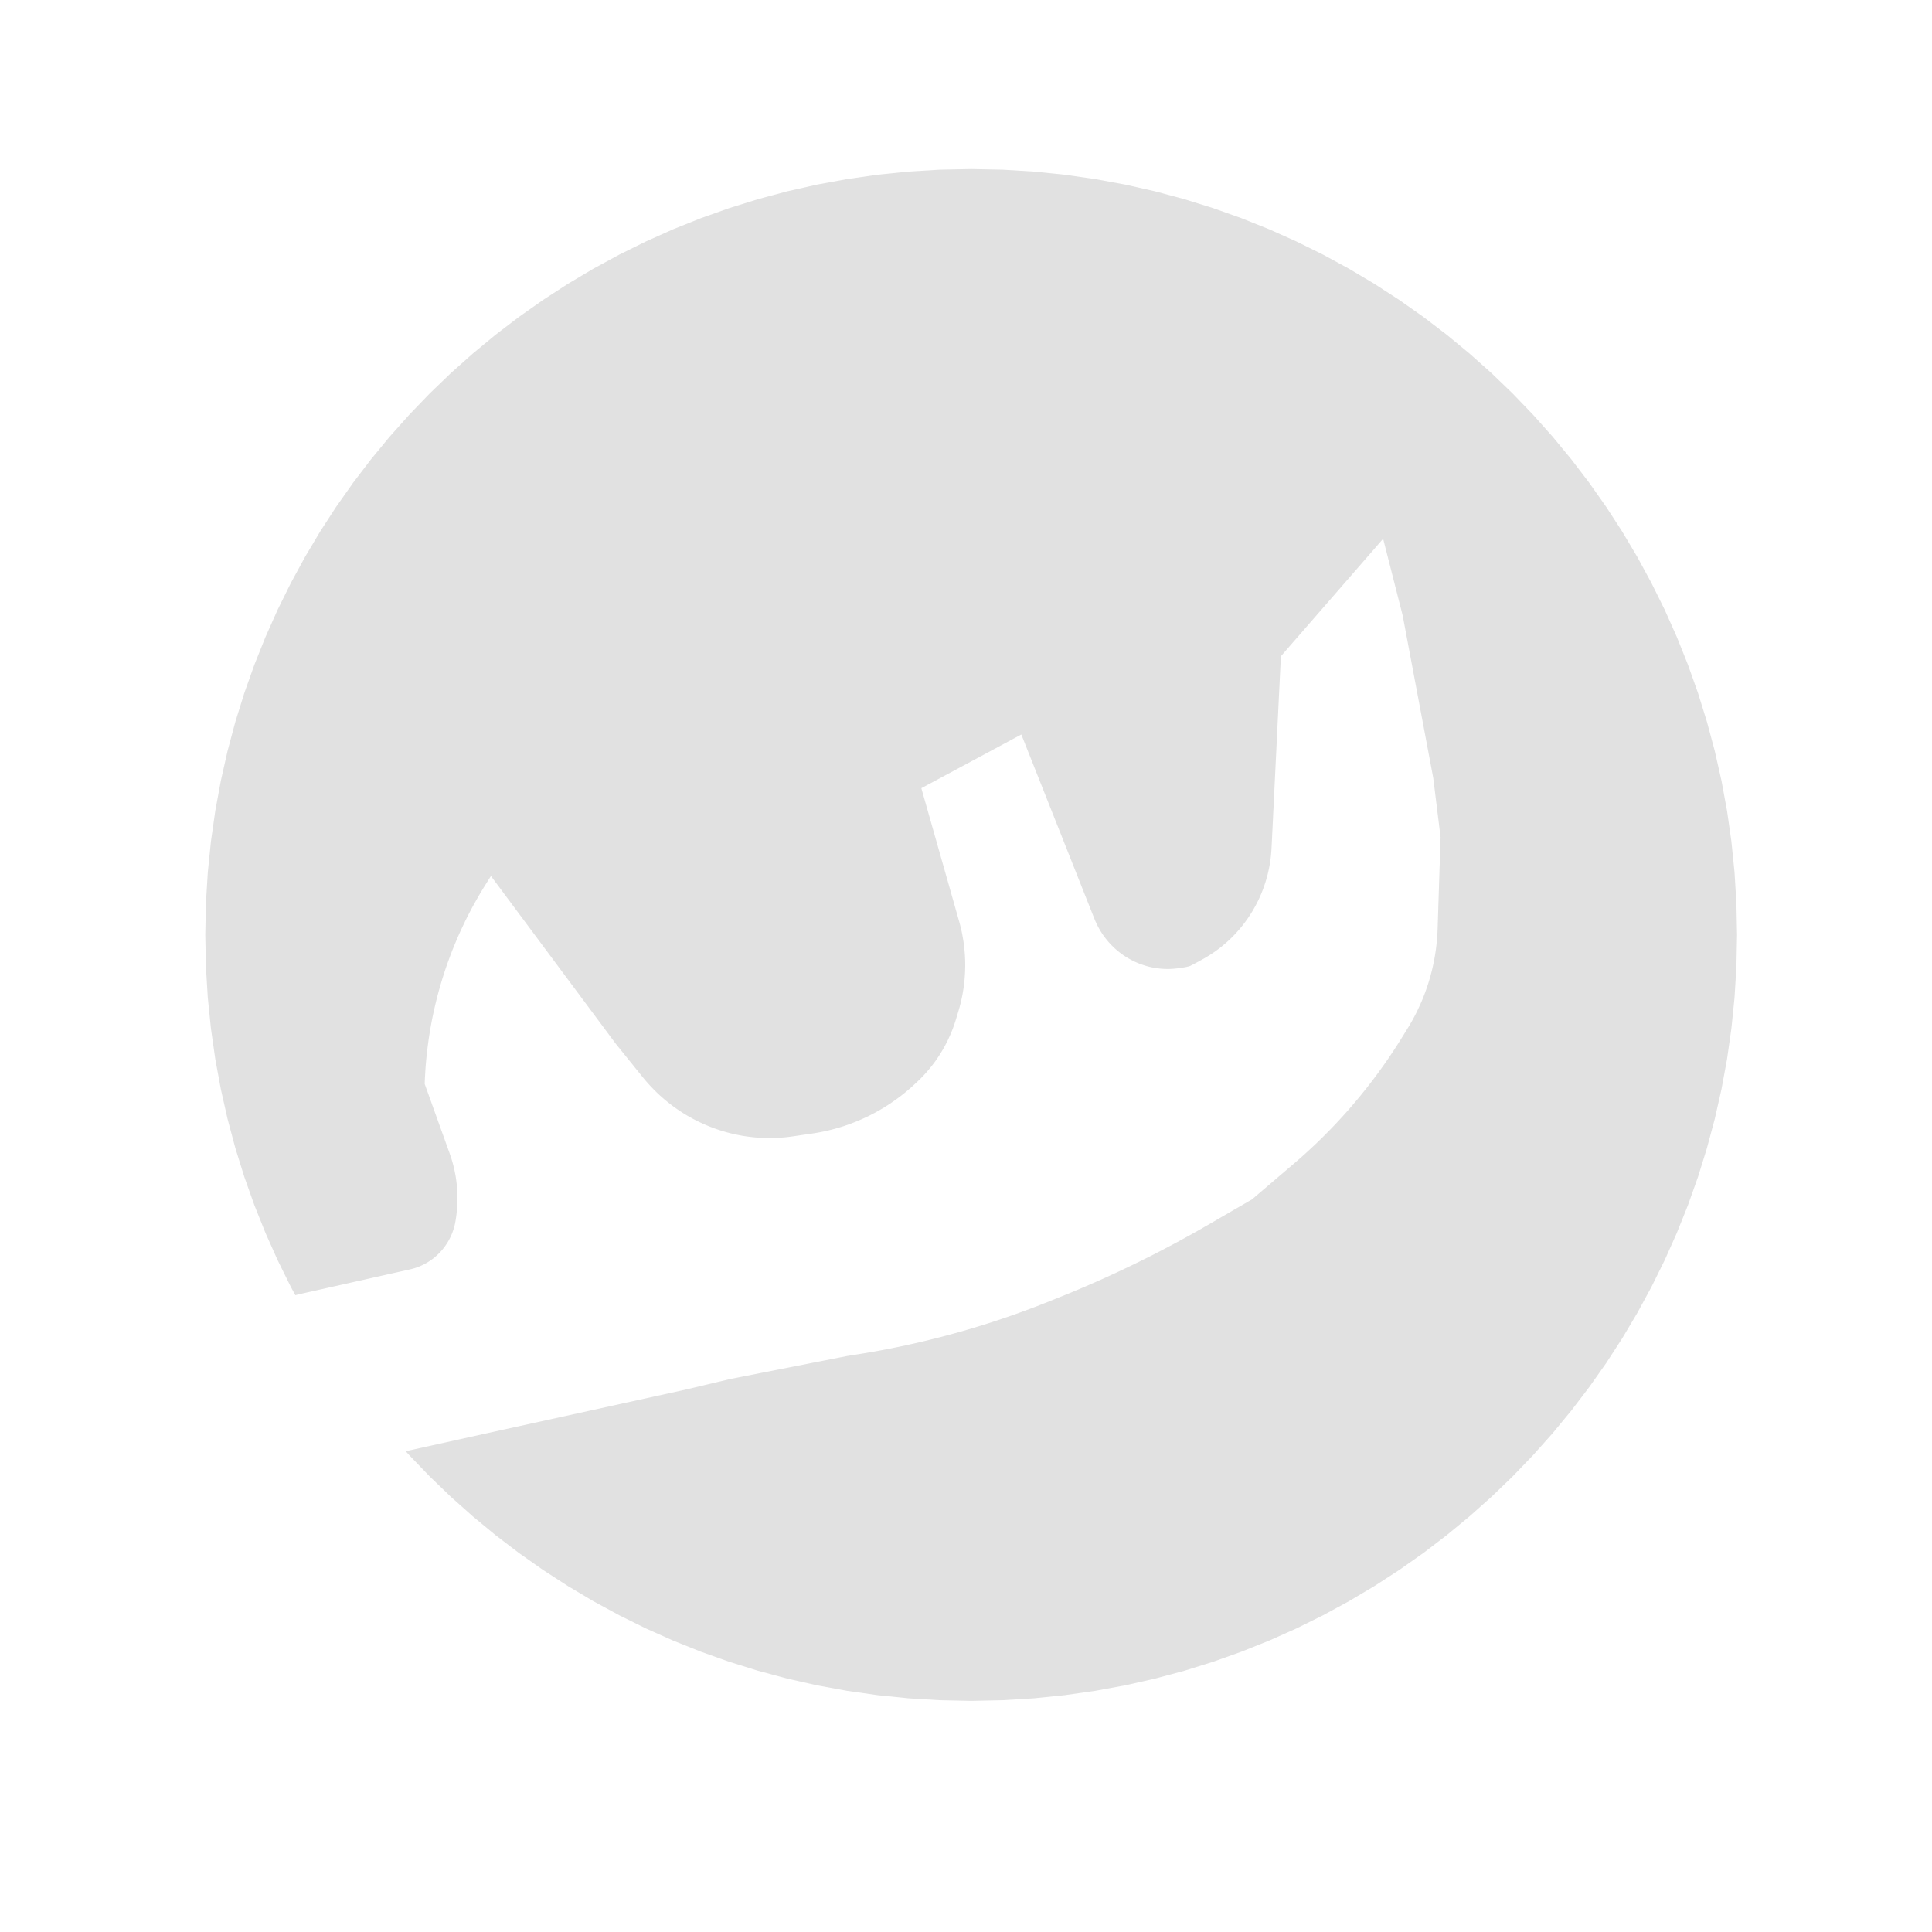
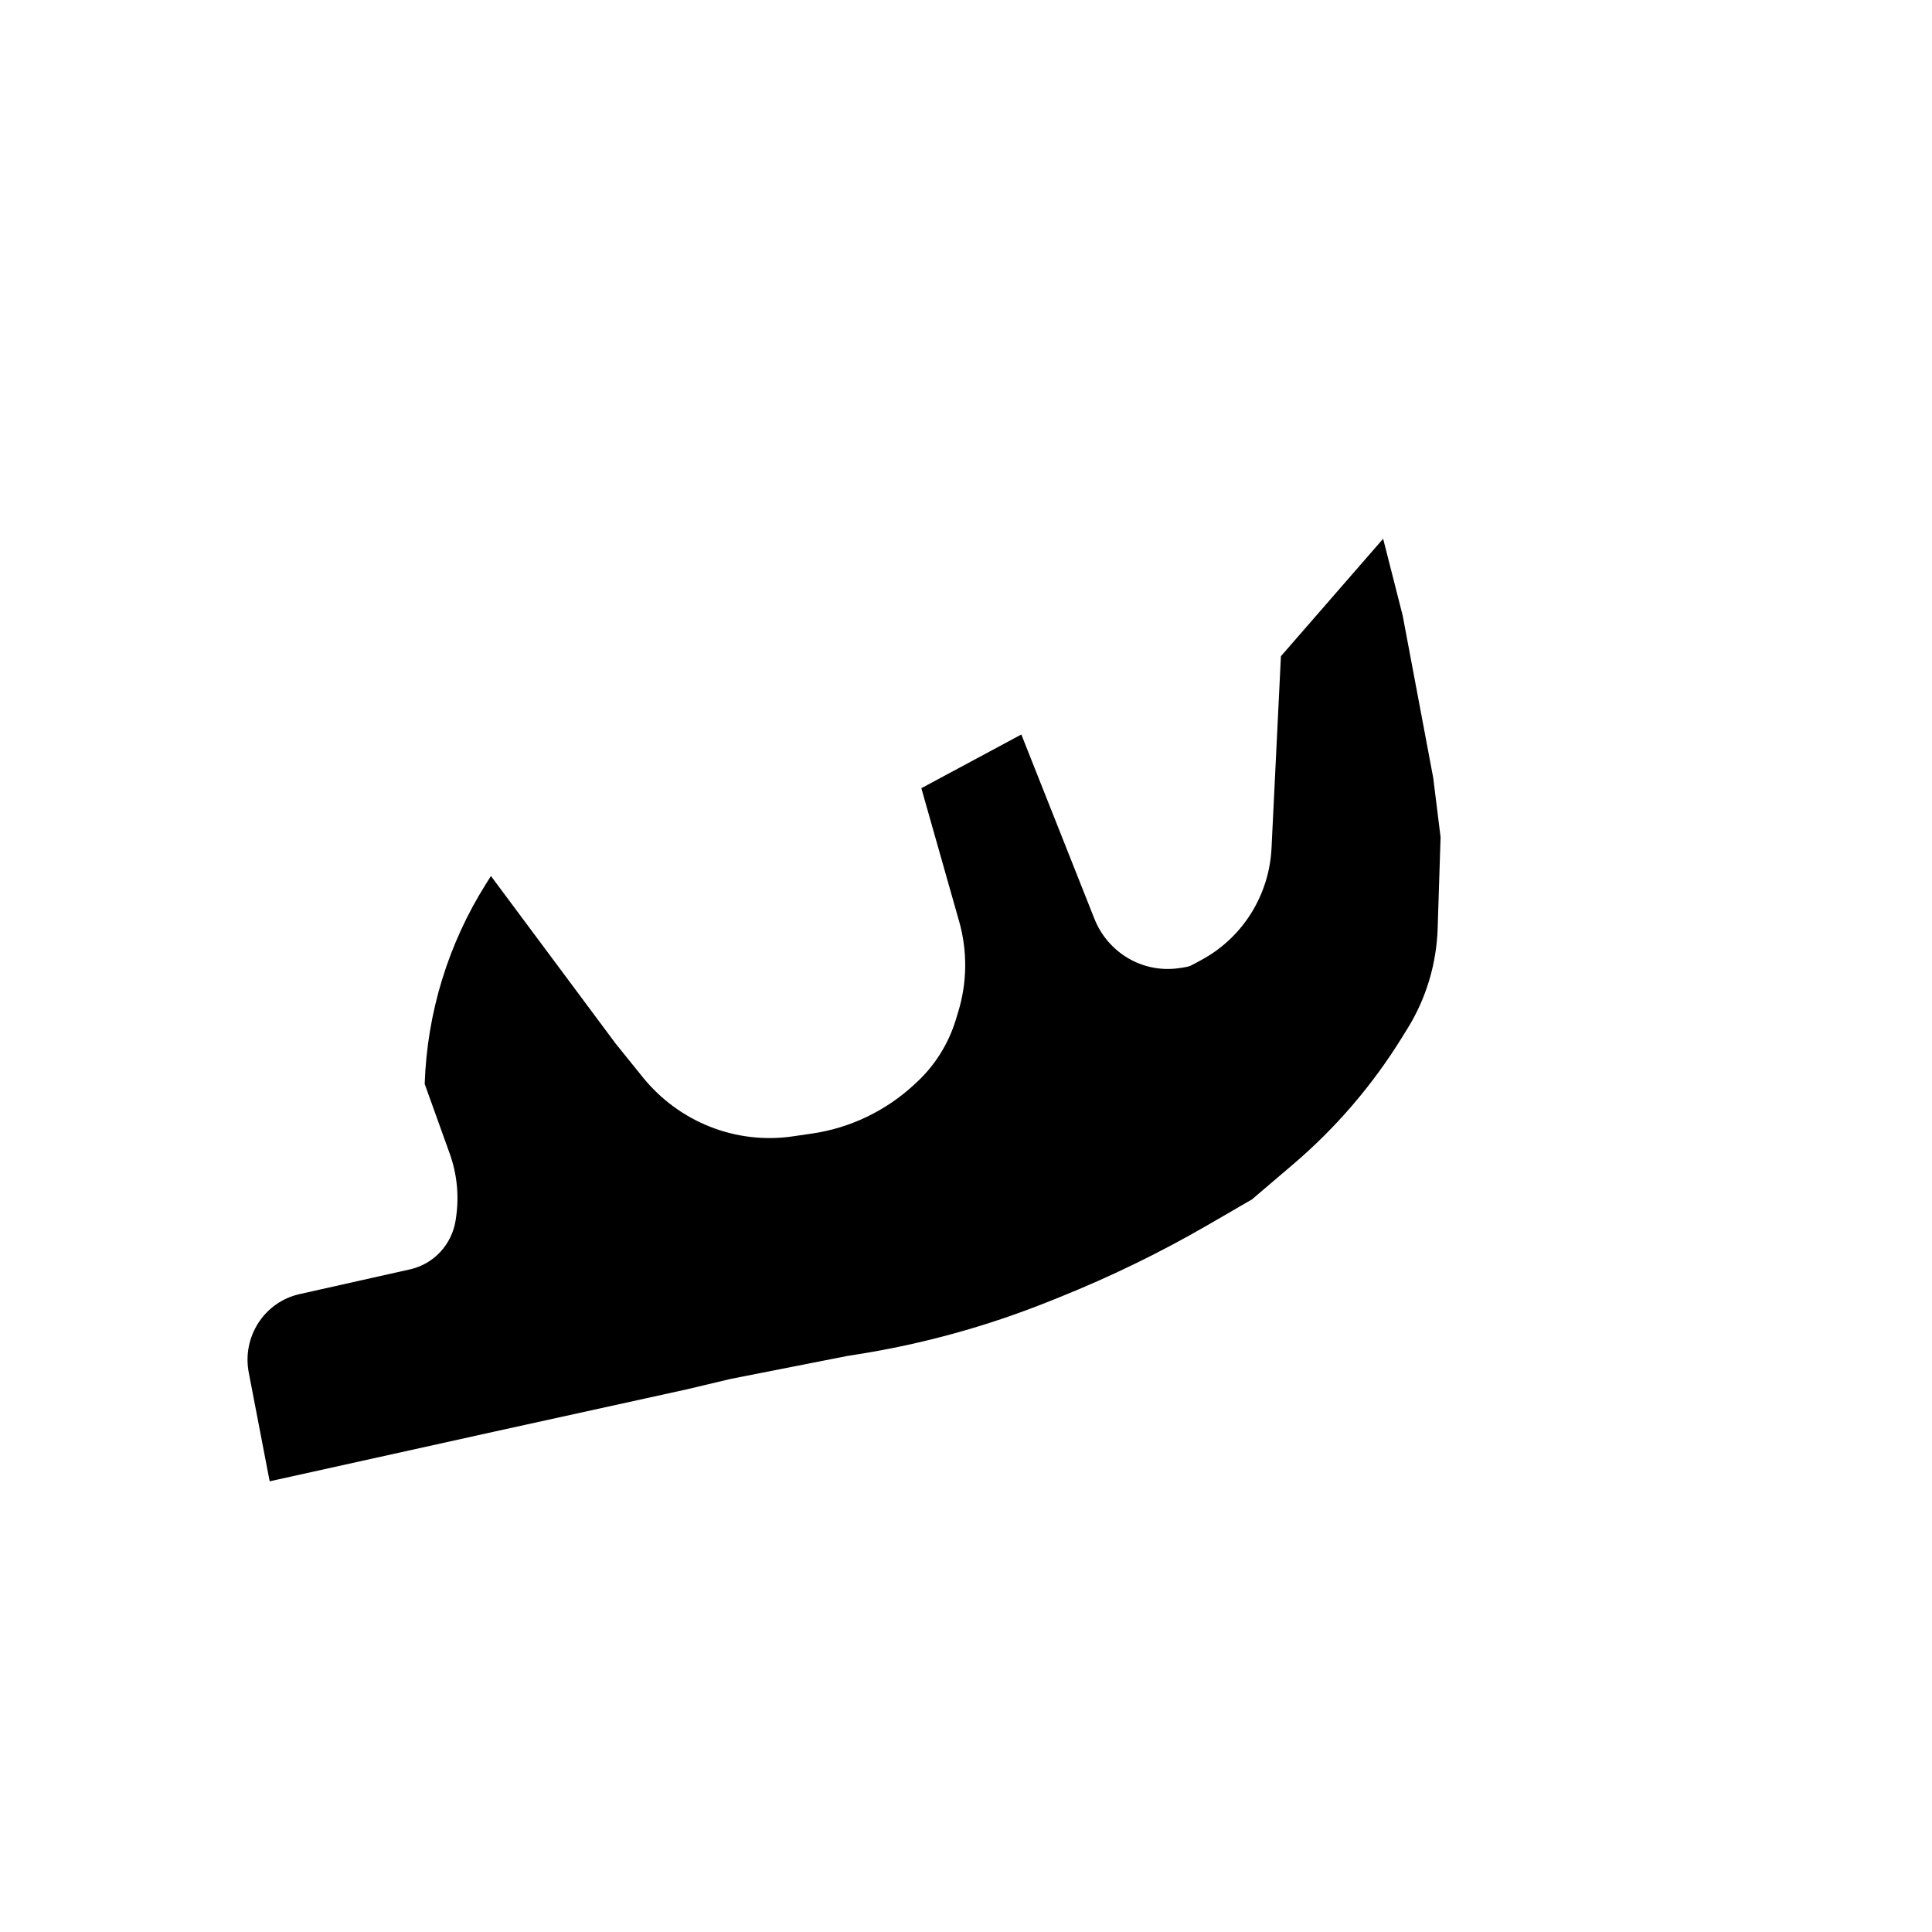
<svg xmlns="http://www.w3.org/2000/svg" xmlns:xlink="http://www.w3.org/1999/xlink" version="1.1" preserveAspectRatio="xMidYMid meet" viewBox="0 0 640 640" width="640" height="640">
  <defs>
-     <path d="M465.12 342.56L465.11 342.57L465.08 342.62L465.05 342.66L465.02 342.71L464.98 342.77L464.96 342.82L464.96 342.82L464.92 342.87L464.83 343.02L464.8 343.08L464.96 342.82L464.98 342.77L465.08 342.62L465.3 342.25L465.45 342.02L465.61 341.76L465.8 341.45L466.01 341.11L466.25 340.73L466.71 339.98L467.15 339.23L467.59 338.47L468.02 337.7L468.43 336.93L468.84 336.15L469.24 335.37L469.62 334.59L469.99 333.8L470.36 333L470.71 332.2L471.06 331.4L471.39 330.59L471.71 329.78L472.02 328.96L472.32 328.14L472.61 327.32L472.89 326.49L473.16 325.66L473.41 324.83L473.66 323.99L473.9 323.15L474.12 322.3L474.34 321.46L474.54 320.61L474.73 319.75L474.91 318.9L475.08 318.04L475.24 317.18L475.39 316.31L475.52 315.45L475.65 314.58L475.76 313.71L475.86 312.84L475.95 311.97L476.03 311.09L476.1 310.21L476.16 309.34L476.2 308.46L476.24 307.57L476.25 307.26L476.26 306.92L476.27 306.56L476.28 306.18L476.29 305.78L476.31 305.35L476.32 304.9L476.34 304.43L476.35 303.93L476.37 303.41L476.39 302.87L476.4 302.31L476.42 301.72L476.44 301.12L476.46 300.48L476.48 299.83L476.5 299.15L476.53 298.45L476.55 297.73L476.57 296.99L476.6 296.22L476.62 295.43L476.65 294.62L476.68 293.78L476.7 292.92L476.73 292.04L476.76 291.14L476.79 290.21L476.82 289.26L476.85 288.29L476.88 287.3L476.92 286.28L476.95 285.24L476.99 284.18L477.02 283.09L477.06 281.99L477.09 280.85L477.13 279.7L477.17 278.53L477.21 277.33L477.11 276.55L477.01 275.79L476.92 275.04L476.83 274.3L476.74 273.59L476.66 272.88L476.57 272.19L476.49 271.52L476.4 270.86L476.33 270.21L476.25 269.58L476.17 268.97L476.1 268.37L476.02 267.78L475.95 267.21L475.89 266.65L475.82 266.11L475.75 265.58L475.69 265.07L475.63 264.57L475.57 264.09L475.51 263.62L475.45 263.17L475.4 262.73L475.35 262.3L475.3 261.89L475.16 260.75L475.07 260.06L475.03 259.74L474.99 259.44L474.96 259.14L474.92 258.87L474.89 258.6L474.86 258.36L474.83 258.12L474.81 257.9L474.78 257.7L464.65 203.87L464.58 203.61L464.51 203.33L464.43 203.02L464.35 202.7L464.27 202.36L464.18 202L464.08 201.63L463.98 201.23L463.87 200.81L463.76 200.38L463.65 199.92L463.53 199.45L463.4 198.96L463.27 198.45L463.13 197.92L462.99 197.37L462.85 196.8L462.7 196.21L462.55 195.61L462.22 194.34L462.05 193.67L461.88 192.99L461.7 192.29L461.52 191.57L461.33 190.83L461.13 190.07L460.94 189.29L460.73 188.49L460.53 187.68L460.31 186.84L460.09 185.99L459.87 185.12L459.65 184.22L459.41 183.31L459.18 182.38L458.93 181.43L458.69 180.47L458.44 179.48L458.18 178.47L424.32 217.38L424.19 219.9L424.07 222.37L423.95 224.79L423.84 227.17L423.72 229.5L423.61 231.78L423.5 234.01L423.4 236.19L423.29 238.33L423.19 240.42L423.09 242.46L422.99 244.45L422.9 246.4L422.81 248.3L422.63 251.95L422.54 253.71L422.46 255.42L422.38 257.08L422.3 258.69L422.22 260.25L422.15 261.77L422.08 263.24L422.01 264.66L421.94 266.04L421.88 267.36L421.81 268.64L421.75 269.87L421.7 271.06L421.64 272.19L421.59 273.28L421.54 274.32L421.49 275.31L421.44 276.26L421.4 277.16L421.36 278.01L421.32 278.81L421.28 279.56L421.24 280.27L421.21 280.93L421.14 282.07L421.04 283.21L420.92 284.34L420.76 285.46L420.58 286.58L420.37 287.69L420.13 288.79L419.87 289.88L419.57 290.96L419.26 292.04L418.91 293.1L418.55 294.15L418.15 295.19L417.73 296.22L417.29 297.24L416.82 298.25L416.32 299.24L415.8 300.22L415.26 301.19L414.7 302.14L414.11 303.07L413.5 304L412.86 304.9L412.21 305.79L411.53 306.67L410.83 307.53L410.1 308.36L409.36 309.19L408.6 309.99L407.81 310.78L407 311.54L406.18 312.29L405.33 313.01L404.47 313.72L403.58 314.4L402.68 315.07L401.75 315.71L400.81 316.33L399.85 316.92L398.87 317.5L398.76 317.56L398.64 317.63L398.52 317.69L398.41 317.76L398.29 317.82L398.18 317.89L398.06 317.95L397.95 318.01L397.83 318.08L397.72 318.14L397.6 318.2L397.49 318.27L397.37 318.33L397.26 318.39L397.15 318.45L397.03 318.51L396.92 318.58L396.81 318.64L396.69 318.7L396.58 318.76L396.47 318.82L396.36 318.88L396.24 318.94L396.13 319L396.02 319.06L395.91 319.12L395.8 319.17L395.69 319.23L395.58 319.29L395.47 319.35L395.36 319.41L395.25 319.46L395.14 319.52L395.03 319.58L394.92 319.64L394.81 319.69L394.7 319.75L394.59 319.8L394.48 319.86L394.38 319.92L394.33 319.94L394.29 319.96L394.24 319.98L394.19 320L394.13 320.02L394.07 320.04L394.01 320.06L393.95 320.08L393.88 320.1L393.81 320.12L393.74 320.14L393.66 320.16L393.58 320.18L393.5 320.2L393.41 320.22L393.32 320.24L393.23 320.26L393.13 320.29L393.03 320.31L392.93 320.33L392.82 320.35L392.71 320.37L392.6 320.39L392.49 320.41L392.37 320.43L392.25 320.46L392.12 320.48L391.99 320.5L391.86 320.52L391.73 320.54L391.59 320.56L391.45 320.59L391.3 320.61L391.16 320.63L391.01 320.65L390.85 320.67L390.7 320.7L390.54 320.72L390.37 320.74L390.21 320.76L389.32 320.86L388.43 320.94L387.55 320.98L386.68 320.99L385.8 320.97L384.93 320.92L384.07 320.84L383.21 320.73L382.36 320.6L381.52 320.44L380.68 320.25L379.85 320.03L379.03 319.78L378.22 319.51L377.42 319.22L376.64 318.89L375.86 318.55L375.09 318.17L374.34 317.77L373.6 317.35L372.88 316.91L372.16 316.44L371.47 315.94L370.79 315.43L370.12 314.89L369.48 314.33L368.85 313.74L368.24 313.14L367.64 312.51L367.07 311.87L366.52 311.2L365.98 310.51L365.47 309.81L364.98 309.08L364.51 308.34L364.07 307.57L363.65 306.79L363.25 305.99L362.88 305.18L362.53 304.34L362.28 303.71L362.01 303.03L361.72 302.31L361.42 301.54L361.09 300.72L360.75 299.86L360.39 298.95L360.01 298L359.62 297L359.2 295.95L358.77 294.86L358.32 293.72L357.85 292.54L357.36 291.31L356.86 290.04L356.34 288.72L355.79 287.35L355.23 285.94L354.66 284.49L354.06 282.98L353.45 281.43L352.16 278.2L351.5 276.51L350.81 274.78L350.1 273L349.38 271.18L348.64 269.31L347.88 267.4L347.1 265.44L346.31 263.43L345.49 261.38L344.66 259.28L343.81 257.14L342.94 254.95L342.06 252.71L341.15 250.43L340.23 248.11L339.29 245.73L338.33 243.31L305.21 261.1L305.7 262.84L306.19 264.56L306.67 266.24L307.13 267.88L307.59 269.5L308.04 271.08L308.48 272.63L308.91 274.15L309.33 275.63L309.74 277.08L310.15 278.49L310.54 279.88L310.92 281.23L311.3 282.54L311.66 283.83L312.01 285.08L312.36 286.3L312.7 287.48L313.02 288.63L313.34 289.75L313.65 290.84L313.95 291.89L314.24 292.91L314.52 293.9L314.79 294.85L315.05 295.77L315.3 296.66L315.54 297.51L315.78 298.34L316 299.12L316.21 299.88L316.42 300.6L316.61 301.29L316.8 301.95L316.98 302.57L317.14 303.16L317.3 303.71L317.45 304.24L317.59 304.73L317.72 305.19L317.92 305.92L318.11 306.66L318.3 307.4L318.47 308.14L318.63 308.88L318.78 309.63L318.91 310.38L319.04 311.13L319.16 311.87L319.27 312.63L319.36 313.38L319.45 314.13L319.52 314.88L319.58 315.64L319.64 316.39L319.68 317.15L319.71 317.91L319.73 318.66L319.74 319.42L319.74 320.17L319.72 320.93L319.7 321.69L319.67 322.44L319.62 323.2L319.57 323.95L319.5 324.7L319.42 325.46L319.34 326.21L319.24 326.96L319.13 327.71L319.01 328.46L318.88 329.21L318.74 329.95L318.58 330.7L318.42 331.44L318.25 332.18L318.06 332.92L317.87 333.65L317.66 334.39L317.44 335.12L317.38 335.33L317.32 335.51L317.28 335.68L317.23 335.82L317.2 335.94L317.16 336.04L317.14 336.12L317.12 336.19L317.1 336.25L317.09 336.29L317.08 336.31L317.07 336.33L317.07 336.34L317.07 336.34L317.07 336.33L317.08 336.33L317.08 336.32L317.08 336.3L317.09 336.28L317.12 336.17L317.12 336.16L317.12 336.16L317.11 336.2L317.09 336.28L317.07 336.34L317.05 336.42L317.02 336.51L316.95 336.76L316.9 336.91L316.85 337.08L316.79 337.28L316.72 337.51L316.64 337.76L316.46 338.35L316.26 338.95L316.06 339.53L315.85 340.12L315.64 340.71L315.41 341.29L315.18 341.86L314.94 342.43L314.7 343L314.44 343.57L314.18 344.13L313.92 344.69L313.64 345.25L313.36 345.8L313.07 346.34L312.77 346.89L312.47 347.42L312.16 347.96L311.84 348.49L311.52 349.01L311.19 349.54L310.85 350.05L310.51 350.56L310.16 351.07L309.8 351.58L309.44 352.07L309.06 352.57L308.69 353.06L308.3 353.54L307.91 354.02L307.52 354.49L307.11 354.96L306.71 355.43L306.29 355.88L305.87 356.34L305.44 356.78L305.01 357.23L304.57 357.66L304.12 358.09L303.67 358.52L303.45 358.72L303.41 358.76L303.41 358.76L303.37 358.79L303.34 358.83L303.26 358.89L303.25 358.91L303.13 359.02L303.13 359.02L303.1 359.05L302.99 359.15L302.87 359.26L302.85 359.28L302.81 359.32L302.75 359.37L302.73 359.39L302.14 359.93L301.42 360.57L300.69 361.19L299.95 361.81L299.21 362.41L298.46 363L297.7 363.57L296.93 364.14L296.15 364.69L295.37 365.23L294.58 365.76L293.78 366.28L292.97 366.79L292.16 367.28L291.34 367.76L290.52 368.23L289.68 368.68L288.84 369.12L288 369.55L287.15 369.97L286.29 370.37L285.42 370.76L284.55 371.14L283.68 371.5L282.8 371.85L281.91 372.19L281.02 372.52L280.13 372.83L279.23 373.13L278.32 373.41L277.41 373.68L276.5 373.94L275.58 374.18L274.65 374.41L273.73 374.63L272.8 374.83L271.86 375.02L270.92 375.19L269.98 375.35L269.04 375.5L268.51 375.57L268.03 375.64L267.6 375.7L267.21 375.76L266.86 375.81L266.56 375.86L266.28 375.9L266.05 375.93L265.84 375.96L265.66 375.99L265.51 376.01L265.39 376.03L265.29 376.04L265.21 376.05L265.1 376.07L265.06 376.08L265.03 376.08L265.02 376.08L265.01 376.08L265 376.09L264.98 376.09L264.91 376.1L264.86 376.11L264.79 376.12L264.7 376.13L264.59 376.15L264.45 376.17L264.29 376.19L264.1 376.22L263.88 376.25L263.63 376.29L263.34 376.33L263.01 376.38L262.65 376.43L261.24 376.62L259.82 376.77L258.41 376.88L257 376.95L255.6 376.99L254.19 376.99L252.79 376.95L251.4 376.88L250.01 376.77L248.62 376.62L247.24 376.44L245.87 376.23L244.51 375.97L243.15 375.69L241.8 375.36L240.47 375.01L239.14 374.62L237.82 374.19L236.52 373.74L235.22 373.24L233.94 372.72L232.68 372.16L231.42 371.57L230.18 370.95L228.96 370.29L227.75 369.61L226.56 368.89L225.39 368.14L224.23 367.36L223.09 366.55L221.98 365.71L220.88 364.83L219.8 363.93L218.74 363L217.71 362.04L216.7 361.04L215.71 360.02L214.74 358.97L213.8 357.9L212.88 356.79L212.79 356.67L212.69 356.55L212.58 356.42L212.47 356.28L212.35 356.13L212.22 355.97L212.09 355.8L211.95 355.63L211.8 355.45L211.65 355.26L211.49 355.06L211.32 354.85L211.15 354.63L210.96 354.41L210.78 354.18L210.58 353.93L210.38 353.69L210.17 353.43L209.96 353.16L209.74 352.89L209.51 352.6L209.28 352.31L209.03 352.01L208.79 351.71L208.53 351.39L208.27 351.07L208 350.73L207.73 350.39L207.44 350.04L207.16 349.69L206.86 349.32L206.56 348.94L206.25 348.56L205.93 348.17L205.61 347.77L205.28 347.36L204.95 346.95L204.6 346.52L204.25 346.09L203.9 345.65L162.63 290.19L162.57 290.29L162.5 290.4L162.44 290.5L162.37 290.6L162.31 290.7L162.25 290.79L162.19 290.89L162.13 290.98L162.08 291.07L162.02 291.16L161.97 291.24L161.91 291.33L161.86 291.41L161.81 291.49L161.72 291.64L161.67 291.71L161.58 291.86L161.38 292.18L161.34 292.23L161.31 292.29L161.28 292.34L161.24 292.39L161.18 292.49L161.15 292.54L161.13 292.58L161.1 292.62L161.07 292.66L161.05 292.7L161.03 292.74L161.01 292.77L160.99 292.8L160.97 292.83L160.95 292.86L160.03 294.35L159.12 295.85L158.24 297.36L157.38 298.88L156.53 300.41L155.71 301.96L154.91 303.51L154.13 305.07L153.38 306.65L152.64 308.23L151.92 309.82L151.23 311.42L150.56 313.03L149.9 314.64L149.27 316.27L148.67 317.9L148.08 319.54L147.51 321.19L146.97 322.85L146.45 324.51L145.95 326.18L145.47 327.86L145.01 329.54L144.58 331.23L144.17 332.93L143.78 334.63L143.41 336.33L143.06 338.05L142.74 339.76L142.44 341.49L142.16 343.21L141.91 344.94L141.68 346.68L141.47 348.42L141.28 350.16L141.11 351.91L140.97 353.66L140.86 355.41L140.76 357.17L140.69 358.93L140.69 358.96L140.69 358.97L140.69 358.99L140.69 359.01L140.69 359.03L140.68 359.05L140.68 359.06L141.01 359.97L141.33 360.86L141.65 361.74L141.96 362.6L142.26 363.45L142.56 364.27L142.85 365.08L143.13 365.87L143.41 366.65L143.68 367.41L143.95 368.15L144.21 368.87L144.46 369.57L144.71 370.26L144.95 370.93L145.18 371.59L145.41 372.22L145.63 372.84L145.85 373.44L146.06 374.03L146.26 374.59L146.46 375.14L146.65 375.68L147.02 376.69L147.67 378.51L147.82 378.92L148.09 379.69L148.22 380.05L148.35 380.39L148.46 380.72L148.57 381.03L148.68 381.32L148.78 381.59L148.87 381.85L148.95 382.08L149.13 382.6L149.31 383.12L149.48 383.64L149.64 384.16L149.8 384.68L149.94 385.2L150.09 385.73L150.22 386.26L150.35 386.79L150.47 387.32L150.59 387.85L150.7 388.38L150.8 388.91L150.9 389.45L150.99 389.98L151.07 390.52L151.15 391.06L151.21 391.6L151.28 392.14L151.33 392.68L151.38 393.22L151.42 393.76L151.46 394.3L151.49 394.84L151.51 395.39L151.53 395.93L151.54 396.47L151.54 397.02L151.53 397.56L151.52 398.1L151.5 398.65L151.48 399.19L151.45 399.73L151.41 400.28L151.37 400.82L151.31 401.36L151.25 401.91L151.19 402.45L151.12 402.99L151.04 403.53L151.03 403.57L151.02 403.67L151.01 403.73L150.98 403.89L150.98 403.95L150.96 404.05L150.96 404.06L150.94 404.15L150.94 404.17L150.93 404.27L150.93 404.23L150.84 404.76L150.73 405.35L150.59 405.95L150.44 406.53L150.27 407.11L150.08 407.67L149.88 408.24L149.66 408.79L149.43 409.33L149.18 409.87L148.91 410.4L148.63 410.92L148.34 411.42L148.03 411.92L147.7 412.41L147.37 412.89L147.02 413.36L146.65 413.82L146.28 414.26L145.89 414.7L145.48 415.12L145.07 415.53L144.64 415.92L144.21 416.31L143.76 416.68L143.3 417.04L142.83 417.38L142.34 417.72L141.85 418.03L141.35 418.33L140.84 418.62L140.32 418.89L139.79 419.15L139.25 419.39L138.7 419.62L138.14 419.83L137.58 420.02L137.01 420.19L136.43 420.35L135.84 420.49L134.97 420.69L134.09 420.89L133.19 421.09L132.29 421.29L131.37 421.5L130.44 421.7L129.51 421.91L128.56 422.12L127.61 422.34L126.66 422.55L125.7 422.77L124.73 422.98L123.76 423.2L122.79 423.42L121.81 423.64L119.86 424.08L118.88 424.3L117.9 424.51L116.93 424.73L115.96 424.95L114.99 425.17L114.03 425.38L113.08 425.6L112.13 425.81L111.18 426.02L110.25 426.23L109.32 426.44L108.4 426.64L107.5 426.85L106.6 427.05L105.72 427.24L104.85 427.44L104 427.63L103.15 427.82L102.33 428L101.52 428.18L100.73 428.36L99.95 428.54L99.2 428.7L98.33 428.92L97.85 429.06L96.33 426.27L91.97 417.44L87.95 408.43L84.27 399.24L80.94 389.87L77.97 380.34L75.38 370.65L73.16 360.82L71.32 350.84L69.88 340.74L68.84 330.51L68.21 320.17L68 309.71L68.21 299.26L68.84 288.92L69.88 278.69L71.32 268.58L73.16 258.61L75.38 248.77L77.97 239.09L80.94 229.56L84.27 220.19L87.95 211L91.97 201.98L96.33 193.16L101.02 184.53L106.03 176.11L111.35 167.9L116.98 159.92L122.9 152.16L129.1 144.64L135.59 137.37L142.34 130.35L149.36 123.59L156.64 117.11L164.15 110.9L171.91 104.98L179.9 99.36L188.11 94.04L196.53 89.03L205.16 84.34L213.98 79.98L222.99 75.95L232.19 72.27L241.55 68.95L251.08 65.98L260.77 63.38L270.6 61.16L280.58 59.33L290.68 57.88L300.91 56.84L311.26 56.21L321.71 56L332.16 56.21L342.51 56.84L352.73 57.88L362.84 59.33L372.81 61.16L382.65 63.38L392.34 65.98L401.87 68.95L411.23 72.27L420.43 75.95L429.44 79.98L438.26 84.34L446.89 89.03L455.31 94.04L463.52 99.36L471.51 104.98L479.26 110.9L486.78 117.11L494.06 123.59L501.08 130.35L507.83 137.37L514.32 144.64L520.52 152.16L526.44 159.92L532.07 167.9L537.39 176.11L542.4 184.53L547.08 193.16L551.45 201.98L555.47 211L559.15 220.19L562.48 229.56L565.44 239.09L568.04 248.77L570.26 258.61L572.1 268.58L573.54 278.69L574.58 288.92L575.21 299.26L575.42 309.71L575.21 320.17L574.58 330.51L573.54 340.74L572.1 350.84L570.26 360.82L568.04 370.65L565.44 380.34L562.48 389.87L559.15 399.24L555.47 408.43L551.45 417.44L547.08 426.27L542.4 434.89L537.39 443.32L532.07 451.53L526.44 459.51L520.52 467.27L514.32 474.79L507.83 482.06L501.08 489.08L494.06 495.84L486.78 502.32L479.26 508.53L471.51 514.45L463.52 520.07L455.31 525.39L446.89 530.4L438.26 535.09L429.44 539.45L420.43 543.47L411.23 547.15L401.87 550.48L392.34 553.45L382.65 556.05L372.81 558.27L362.84 560.1L352.73 561.54L342.51 562.58L332.16 563.21L321.71 563.43L311.26 563.21L300.91 562.58L290.68 561.54L280.58 560.1L270.6 558.27L260.77 556.05L251.08 553.45L241.55 550.48L232.19 547.15L222.99 543.47L213.98 539.45L205.16 535.09L196.53 530.4L188.11 525.39L179.9 520.07L171.91 514.45L164.15 508.53L156.64 502.32L149.36 495.84L142.34 489.08L135.59 482.06L134.4 480.73L163.84 474.22L227.31 460.28L227.9 460.14L228.48 460.01L229.6 459.74L230.14 459.61L230.68 459.48L231.2 459.36L231.71 459.24L232.21 459.12L232.7 459.01L233.17 458.89L233.64 458.78L234.09 458.67L234.54 458.57L234.97 458.47L235.39 458.37L235.8 458.27L236.2 458.18L236.59 458.08L236.96 457.99L237.33 457.91L237.68 457.82L238.03 457.74L238.36 457.66L238.68 457.59L238.99 457.51L239.29 457.44L239.57 457.37L239.85 457.31L240.12 457.25L240.37 457.18L240.61 457.13L240.84 457.07L241.06 457.02L241.27 456.97L241.47 456.92L241.66 456.88L241.84 456.83L242 456.8L242.15 456.76L280.58 449.2L281.09 449.12L281.54 449.05L281.94 448.98L282.14 448.95L282.14 448.95L282.18 448.95L282.25 448.93L282.36 448.92L282.49 448.9L282.67 448.87L282.89 448.83L283.15 448.79L283.46 448.74L285.11 448.48L286.75 448.21L288.39 447.93L290.04 447.64L291.67 447.34L293.31 447.03L294.95 446.71L296.58 446.38L298.21 446.04L299.84 445.7L301.47 445.34L303.09 444.98L304.72 444.6L306.34 444.22L307.95 443.83L309.57 443.43L311.18 443.02L312.8 442.6L314.41 442.17L316.01 441.73L317.62 441.29L319.22 440.83L320.82 440.37L322.42 439.89L324.01 439.41L325.6 438.92L327.19 438.42L328.78 437.91L330.36 437.39L331.94 436.86L333.52 436.32L335.1 435.78L336.67 435.22L338.24 434.66L339.8 434.08L341.37 433.5L342.93 432.91L344.49 432.31L346.04 431.7L347.59 431.08L348 430.92L348.35 430.78L348.65 430.66L348.9 430.56L349.11 430.47L349.28 430.41L349.32 430.39L349.64 430.26L350.02 430.11L350.44 429.94L350.93 429.74L352.2 429.23L353.48 428.71L354.75 428.19L356.01 427.66L357.28 427.13L358.55 426.59L359.81 426.05L361.07 425.5L362.33 424.95L363.58 424.4L364.84 423.84L366.09 423.28L367.34 422.71L368.59 422.13L369.84 421.56L371.08 420.97L372.32 420.39L373.56 419.8L374.8 419.2L376.04 418.6L377.27 418L378.5 417.39L379.73 416.78L380.96 416.16L382.19 415.54L383.41 414.91L384.63 414.28L385.85 413.64L387.07 413L388.28 412.36L389.5 411.71L390.71 411.06L391.91 410.4L393.12 409.74L394.32 409.07L395.52 408.4L396.72 407.73L397.92 407.05L399.11 406.36L400.31 405.68L400.46 405.59L400.62 405.5L400.79 405.4L400.97 405.29L401.16 405.18L401.37 405.06L401.58 404.94L401.81 404.81L402.04 404.67L402.29 404.53L402.55 404.38L402.82 404.22L403.09 404.06L403.39 403.89L403.69 403.71L404 403.53L404.32 403.35L404.65 403.15L405 402.95L405.35 402.75L405.72 402.54L406.1 402.32L406.49 402.09L406.88 401.86L407.29 401.62L407.71 401.38L408.15 401.13L408.59 400.87L409.04 400.61L409.5 400.34L409.98 400.07L410.46 399.79L410.96 399.5L411.47 399.21L411.99 398.91L412.51 398.6L413.05 398.29L413.6 397.97L414.17 397.64L414.74 397.31L415.28 396.85L415.82 396.39L416.34 395.94L416.86 395.5L417.36 395.07L417.86 394.65L418.34 394.24L418.82 393.83L419.28 393.44L419.73 393.05L420.17 392.67L420.61 392.31L421.03 391.95L421.44 391.59L421.84 391.25L422.23 390.92L422.61 390.59L422.98 390.28L423.34 389.97L424.68 388.83L424.99 388.57L425.29 388.31L425.57 388.07L425.85 387.83L426.12 387.6L426.38 387.38L426.62 387.17L426.86 386.97L427.08 386.78L427.3 386.6L427.5 386.42L427.7 386.26L427.88 386.1L428.06 385.95L428.22 385.81L428.37 385.68L428.52 385.56L429.56 384.66L430.6 383.75L431.63 382.84L432.66 381.91L433.67 380.98L434.68 380.04L435.69 379.1L436.68 378.14L437.67 377.18L438.65 376.21L439.62 375.23L440.58 374.25L441.54 373.26L442.49 372.26L443.43 371.25L444.36 370.24L445.29 369.22L446.21 368.19L447.12 367.15L448.02 366.11L448.91 365.06L449.8 364.01L450.68 362.94L451.54 361.87L452.41 360.8L453.26 359.71L454.1 358.62L454.94 357.52L455.77 356.42L456.59 355.31L457.4 354.19L458.2 353.07L459 351.94L459.79 350.8L460.56 349.66L461.33 348.51L462.09 347.35L462.84 346.19L463.59 345.02L464.32 343.84L464.48 343.59L464.62 343.36L464.74 343.17L464.84 343.01L464.92 342.88L464.99 342.77L465.04 342.69L465.07 342.63L465.1 342.59L465.11 342.57L465.11 342.57L465.11 342.57L465.12 342.56ZM283.49 448.74L283.43 448.75L283.34 448.77L283.21 448.79L283.04 448.81L282.83 448.84L282.58 448.88L282.28 448.93L282.14 448.95L282.13 448.95L282.14 448.95L282.18 448.95L282.23 448.94L282.31 448.93L282.39 448.91L282.49 448.9L282.59 448.88L282.7 448.86L282.82 448.85L282.93 448.83L283.05 448.81L283.15 448.8L283.25 448.78L283.34 448.77L283.41 448.75L283.47 448.74L283.51 448.74L283.53 448.74L283.53 448.74L283.49 448.74ZM349.4 430.36L349.32 430.39L349.05 430.5L348.82 430.59L348.64 430.67L348.49 430.72L348.39 430.77L348.32 430.79L348.28 430.81L348.26 430.82L348.28 430.81L348.31 430.8L348.37 430.77L348.44 430.74L348.53 430.71L348.63 430.67L348.73 430.63L348.84 430.58L348.96 430.54L349.07 430.49L349.18 430.45L349.28 430.41L349.37 430.37L349.45 430.34L349.51 430.31L349.56 430.3L349.58 430.29L349.55 430.3L349.5 430.32L349.4 430.36ZM150.9 404.45L150.91 404.41L150.91 404.38L150.93 404.23L150.94 404.15L150.96 404.06L150.98 403.95L150.98 403.95L150.98 403.9L150.98 403.89L150.99 403.88L151.02 403.67L151.02 403.67L151.03 403.57L151.03 403.57L151.04 403.52L151.05 403.47L151.05 403.47L151.05 403.46L151.05 403.47L151.05 403.47L151.05 403.48L151.04 403.52L151.03 403.57L151.02 403.65L151.01 403.74L150.99 403.85L150.97 403.99L150.95 404.15L150.93 404.27L150.91 404.38L150.9 404.44L150.89 404.48L150.89 404.49L150.89 404.48L150.89 404.48L150.9 404.45ZM302.57 359.54L302.61 359.51L302.61 359.51L302.69 359.42L302.73 359.39L302.75 359.38L302.84 359.29L302.85 359.28L302.87 359.26L302.96 359.18L302.99 359.15L303 359.14L303.07 359.08L303.1 359.05L303.1 359.05L303.13 359.02L303.25 358.91L303.26 358.89L303.26 358.89L303.37 358.79L303.37 358.79L303.4 358.77L303.4 358.77L303.41 358.76L303.4 358.77L303.41 358.76L303.41 358.76L303.4 358.77L303.38 358.79L303.34 358.83L303.28 358.88L303.2 358.95L303.1 359.04L302.99 359.15L302.85 359.28L302.75 359.38L302.74 359.38L302.61 359.51L302.57 359.54L302.56 359.54L302.54 359.57L302.53 359.58L302.54 359.57L302.54 359.57L302.57 359.54Z" id="d3OqT54da" />
+     <path d="M474.78 257.7C474.78 257.7 464.65 203.87 464.65 203.87C463.79 200.48 461.63 192.01 458.18 178.47C454.79 182.36 427.7 213.49 424.32 217.38C422.66 251.27 421.63 272.46 421.21 280.93C420.47 296.21 412.03 310.02 398.87 317.5C397.32 318.37 395.82 319.18 394.38 319.92C393.84 320.18 392.45 320.47 390.21 320.76C378.37 322.33 366.99 315.58 362.53 304.34C359.31 296.2 351.24 275.86 338.33 243.31C335.02 245.09 308.52 259.32 305.21 261.1C311.88 284.61 316.05 299.31 317.72 305.19C320.5 314.98 320.41 325.38 317.44 335.12C316.54 338.08 317.7 334.24 316.64 337.76C314.21 345.73 309.74 352.89 303.67 358.52C300.62 361.35 304.86 357.41 302.85 359.28C293.44 368 281.66 373.65 269.04 375.5C261.69 376.57 267.8 375.68 262.65 376.43C243.82 379.19 224.93 371.73 212.88 356.79C211.68 355.3 208.69 351.59 203.9 345.65C199.77 340.1 166.76 295.73 162.63 290.19C161.73 291.61 161.18 292.51 160.95 292.86C148.49 312.64 141.49 335.46 140.69 358.93C140.69 358.95 140.69 358.99 140.68 359.06C145.09 371.34 147.85 379.02 148.95 382.08C151.42 388.94 152.14 396.32 151.04 403.53C150.61 406.34 151.3 401.83 150.95 404.15C149.72 412.24 143.71 418.73 135.84 420.49C124.33 423.07 109.14 426.48 99.2 428.7C87.58 431.31 80.14 442.82 82.4 454.66C83.33 459.47 85.64 471.49 89.33 490.7C94.3 489.6 119.13 484.11 163.84 474.22C201.92 465.86 223.08 461.21 227.31 460.28C235.23 458.4 240.18 457.23 242.15 456.76C242.15 456.76 280.58 449.2 280.58 449.2C287.76 448.07 279.01 449.44 283.46 448.74C305.42 445.3 326.93 439.38 347.59 431.08C353.37 428.77 344.04 432.51 350.93 429.74C367.93 422.92 384.43 414.88 400.31 405.68C402.23 404.56 407.04 401.77 414.74 397.31C422.08 391.04 426.68 387.13 428.52 385.56C442.51 373.62 454.59 359.55 464.32 343.84C466.59 340.18 462.92 346.09 466.25 340.73C472.42 330.77 475.86 319.33 476.24 307.57C476.36 303.54 476.69 293.46 477.21 277.33C475.91 266.86 475.1 260.32 474.78 257.7Z" id="a11V2slnJT" />
  </defs>
  <g>
    <g>
      <g>
-         <use xlink:href="#d3OqT54da" opacity="1" fill="#e1e1e1" fill-opacity="1" />
+         <use xlink:href="#a11V2slnJT" opacity="1" fill="#000000" fill-opacity="1" />
      </g>
    </g>
  </g>
</svg>
